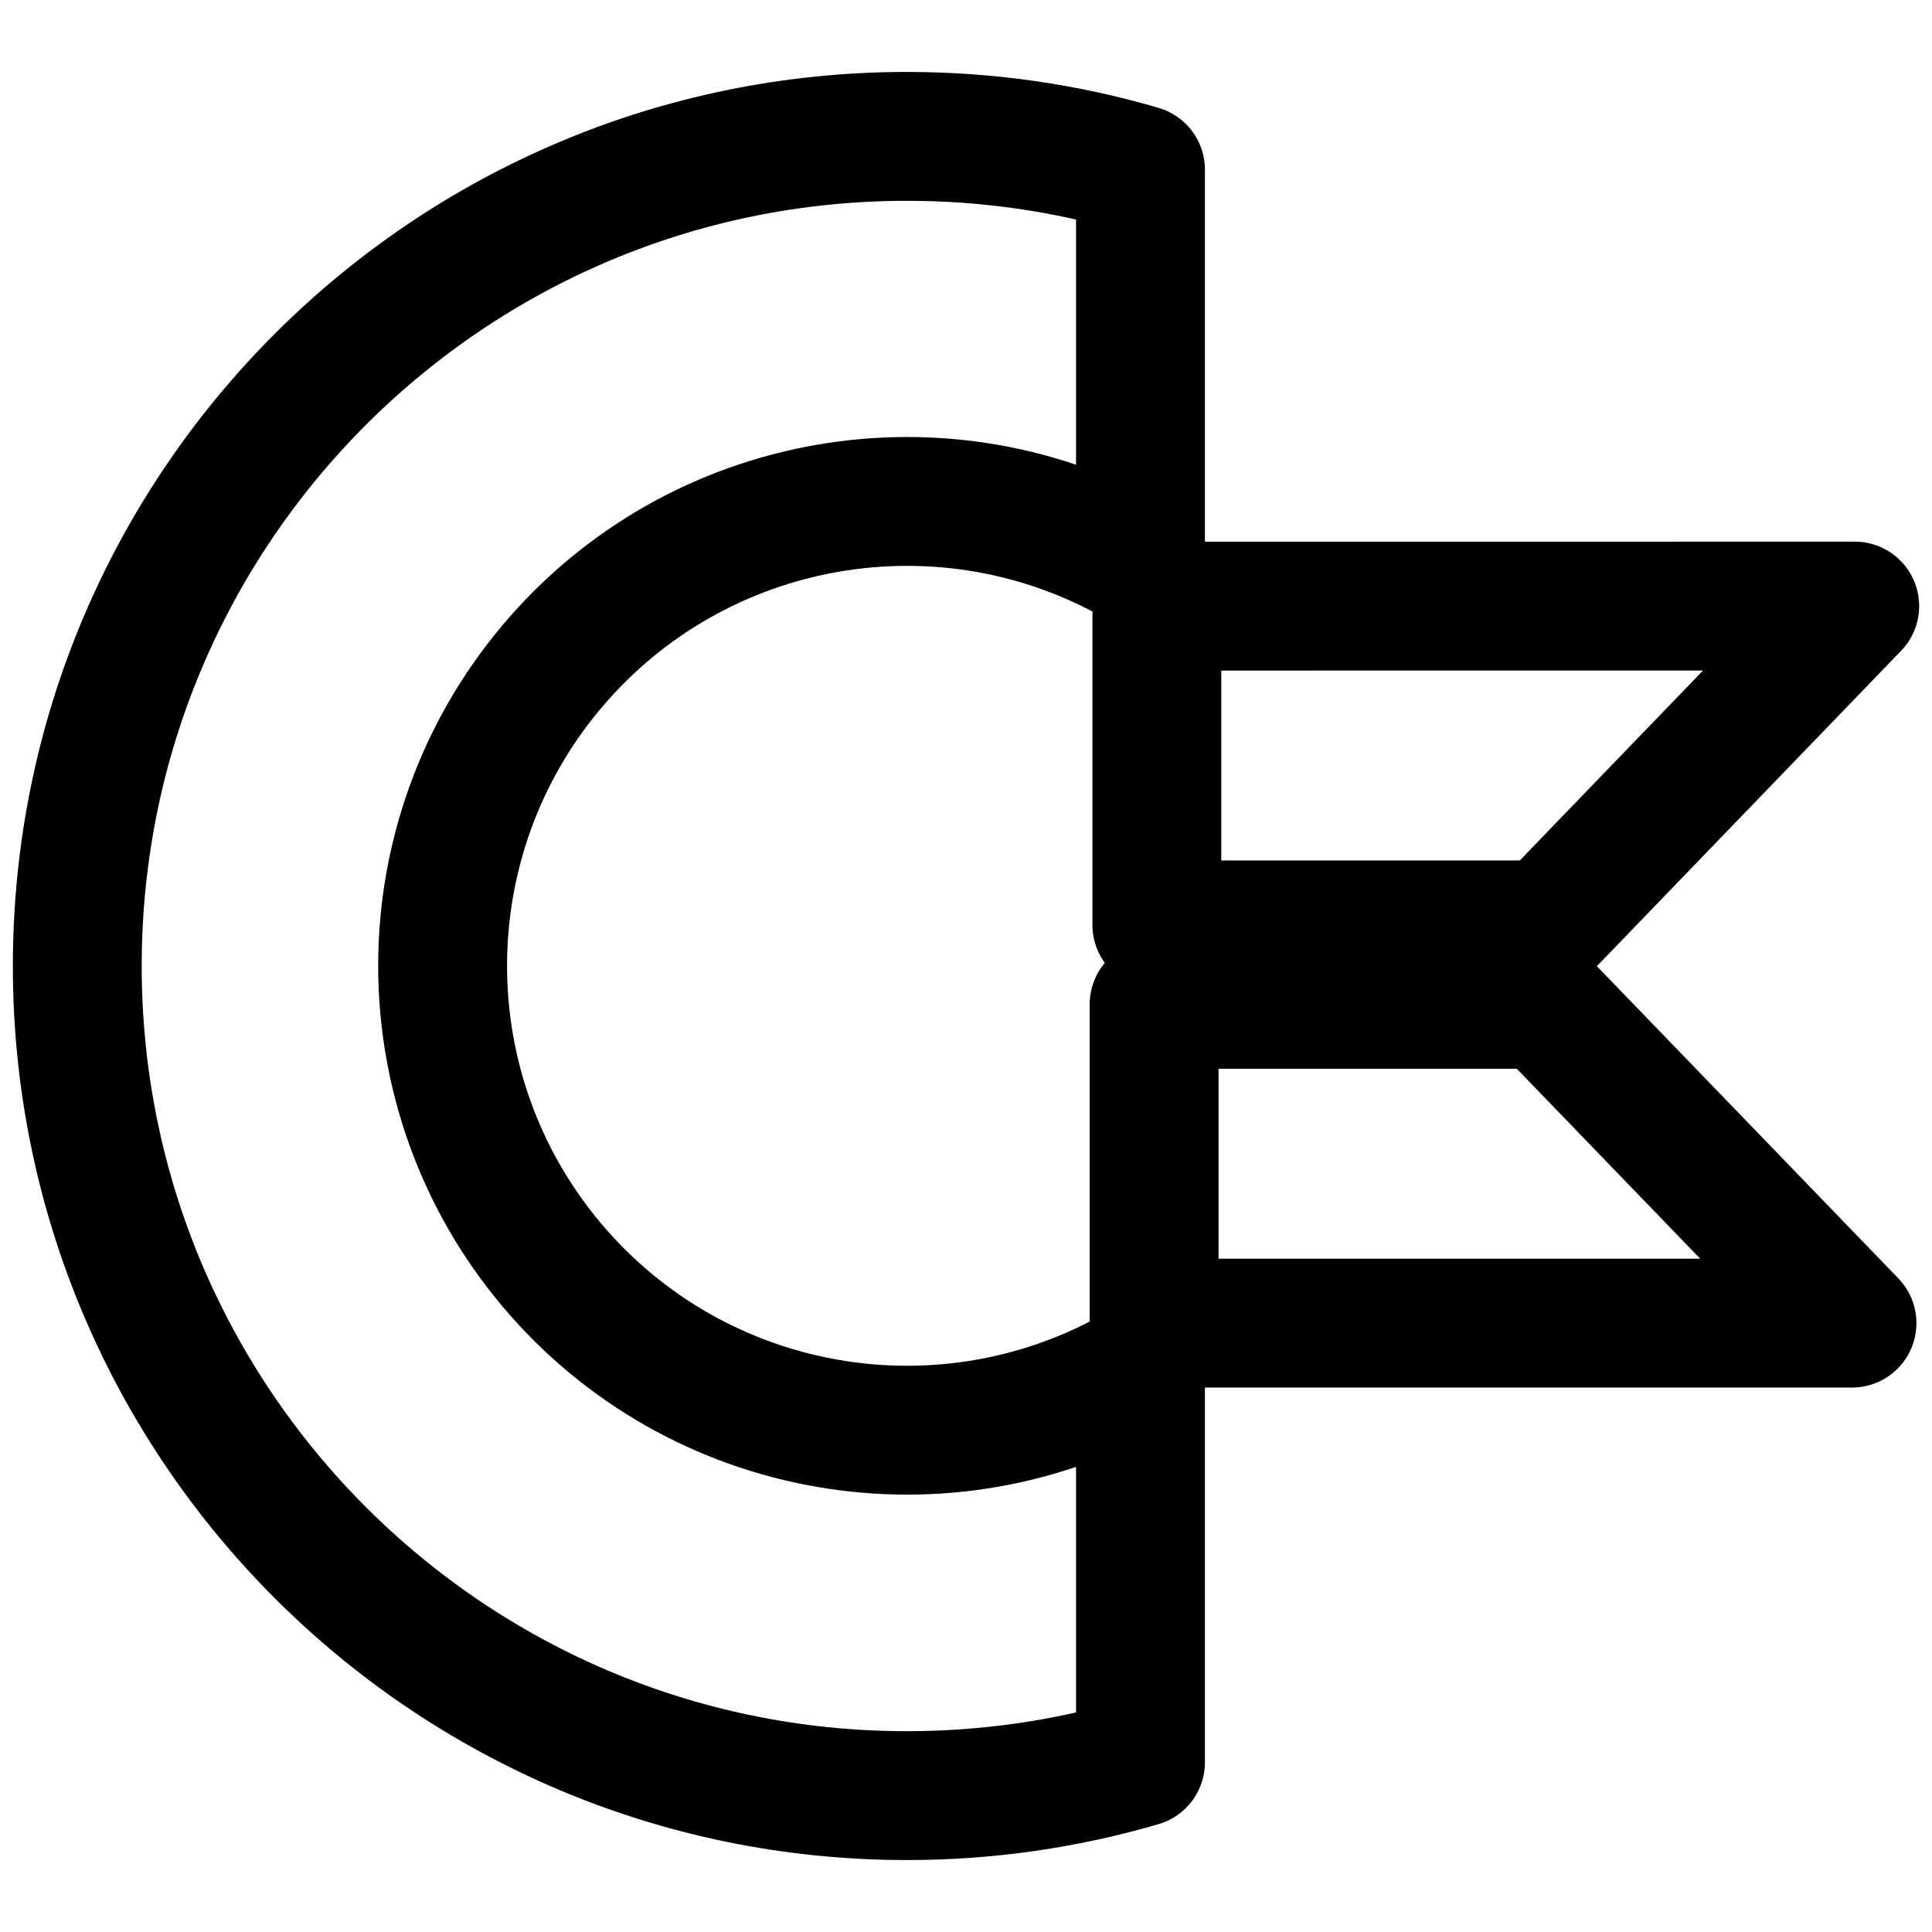
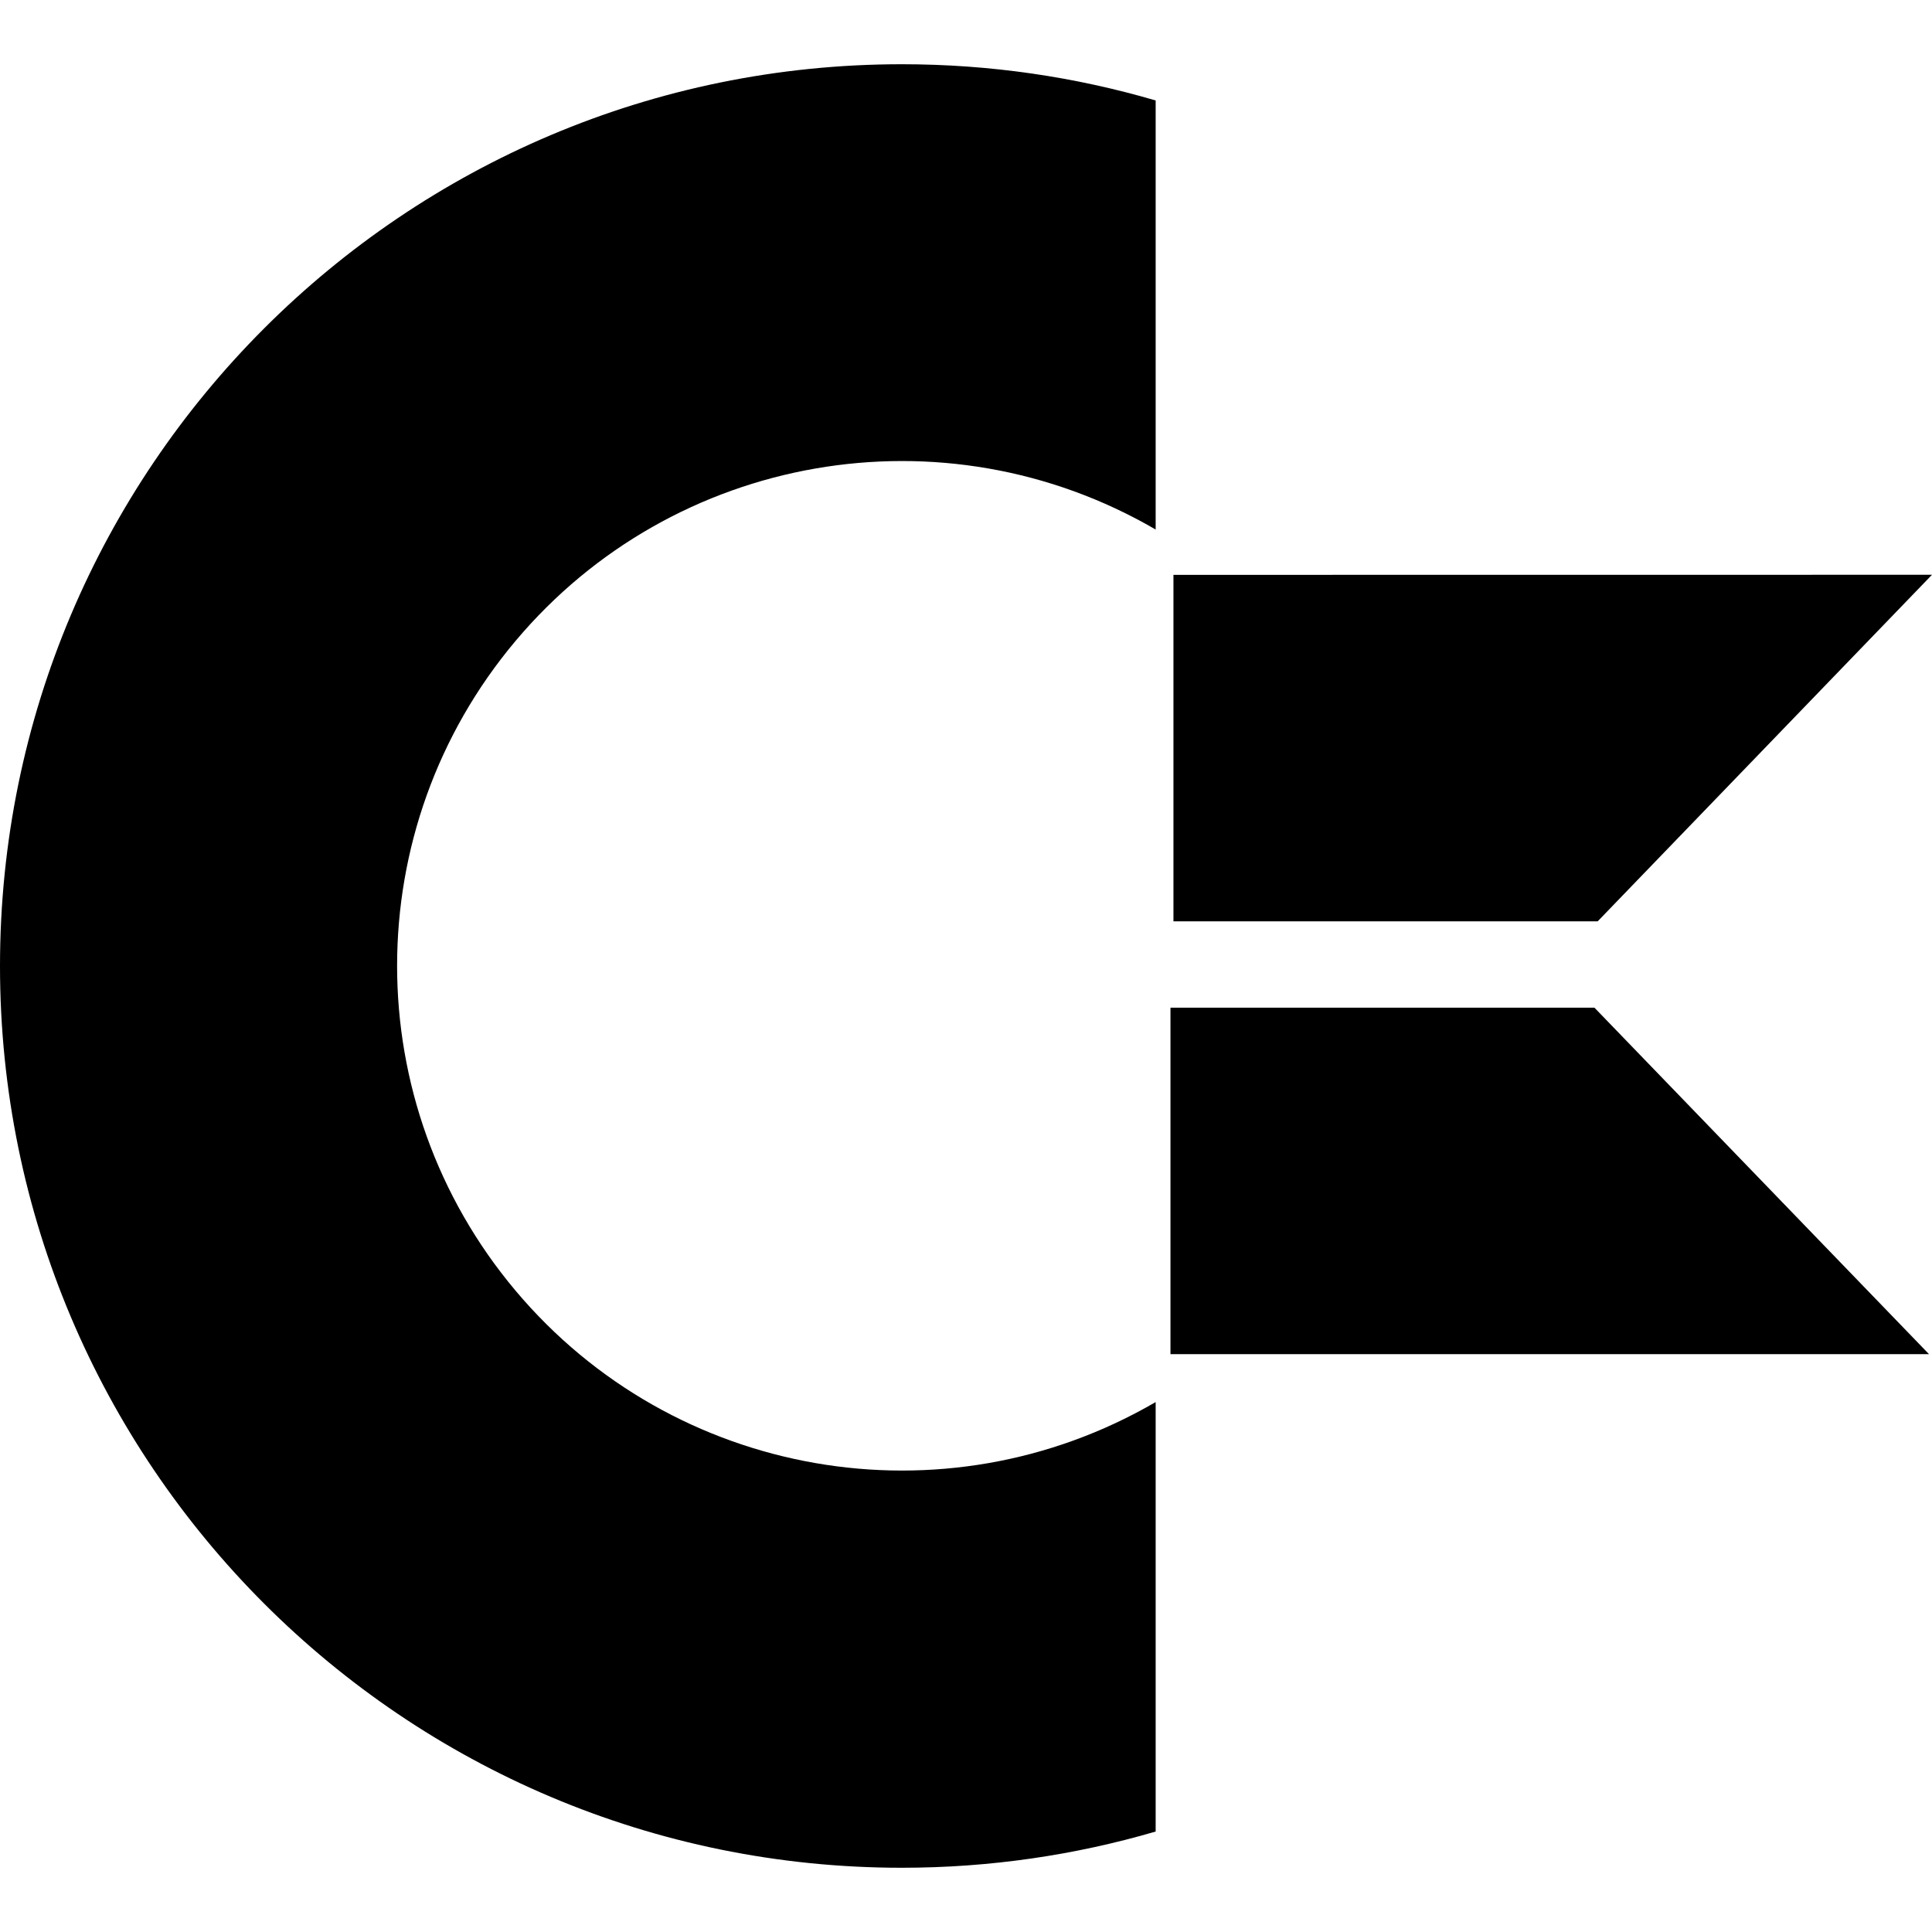
- <svg xmlns="http://www.w3.org/2000/svg" width="24" height="24" viewBox="0 0 24 24" fill="none">
-   <path transform="translate(12 12) scale(0.92) translate(-12 -12)" fill="none" stroke="currentColor" stroke-width="1.74" stroke-linejoin="round" d="M11.202.798C5.016.798 0 5.814 0 12s5.016 11.202 11.202 11.202c1.094 0 2.153-.157 3.154-.45v-5.335a6.27 6.27 0 1 1 0-10.839v-5.33c-1-.293-2.057-.45-3.154-.45m3.375 6.343v4.304h5.27L24 7.14Zm-.037 5.377v4.304h9.423l-4.156-4.304z" />
+ <svg xmlns="http://www.w3.org/2000/svg" width="24" height="24" viewBox="0 0 24 24" fill="currentColor">
+   <path d="M11.202.798C5.016.798 0 5.814 0 12s5.016 11.202 11.202 11.202c1.094 0 2.153-.157 3.154-.45v-5.335a6.27 6.27 0 1 1 0-10.839v-5.33c-1-.293-2.057-.45-3.154-.45m3.375 6.343v4.304h5.27L24 7.14Zm-.037 5.377v4.304h9.423l-4.156-4.304z" />
</svg>
